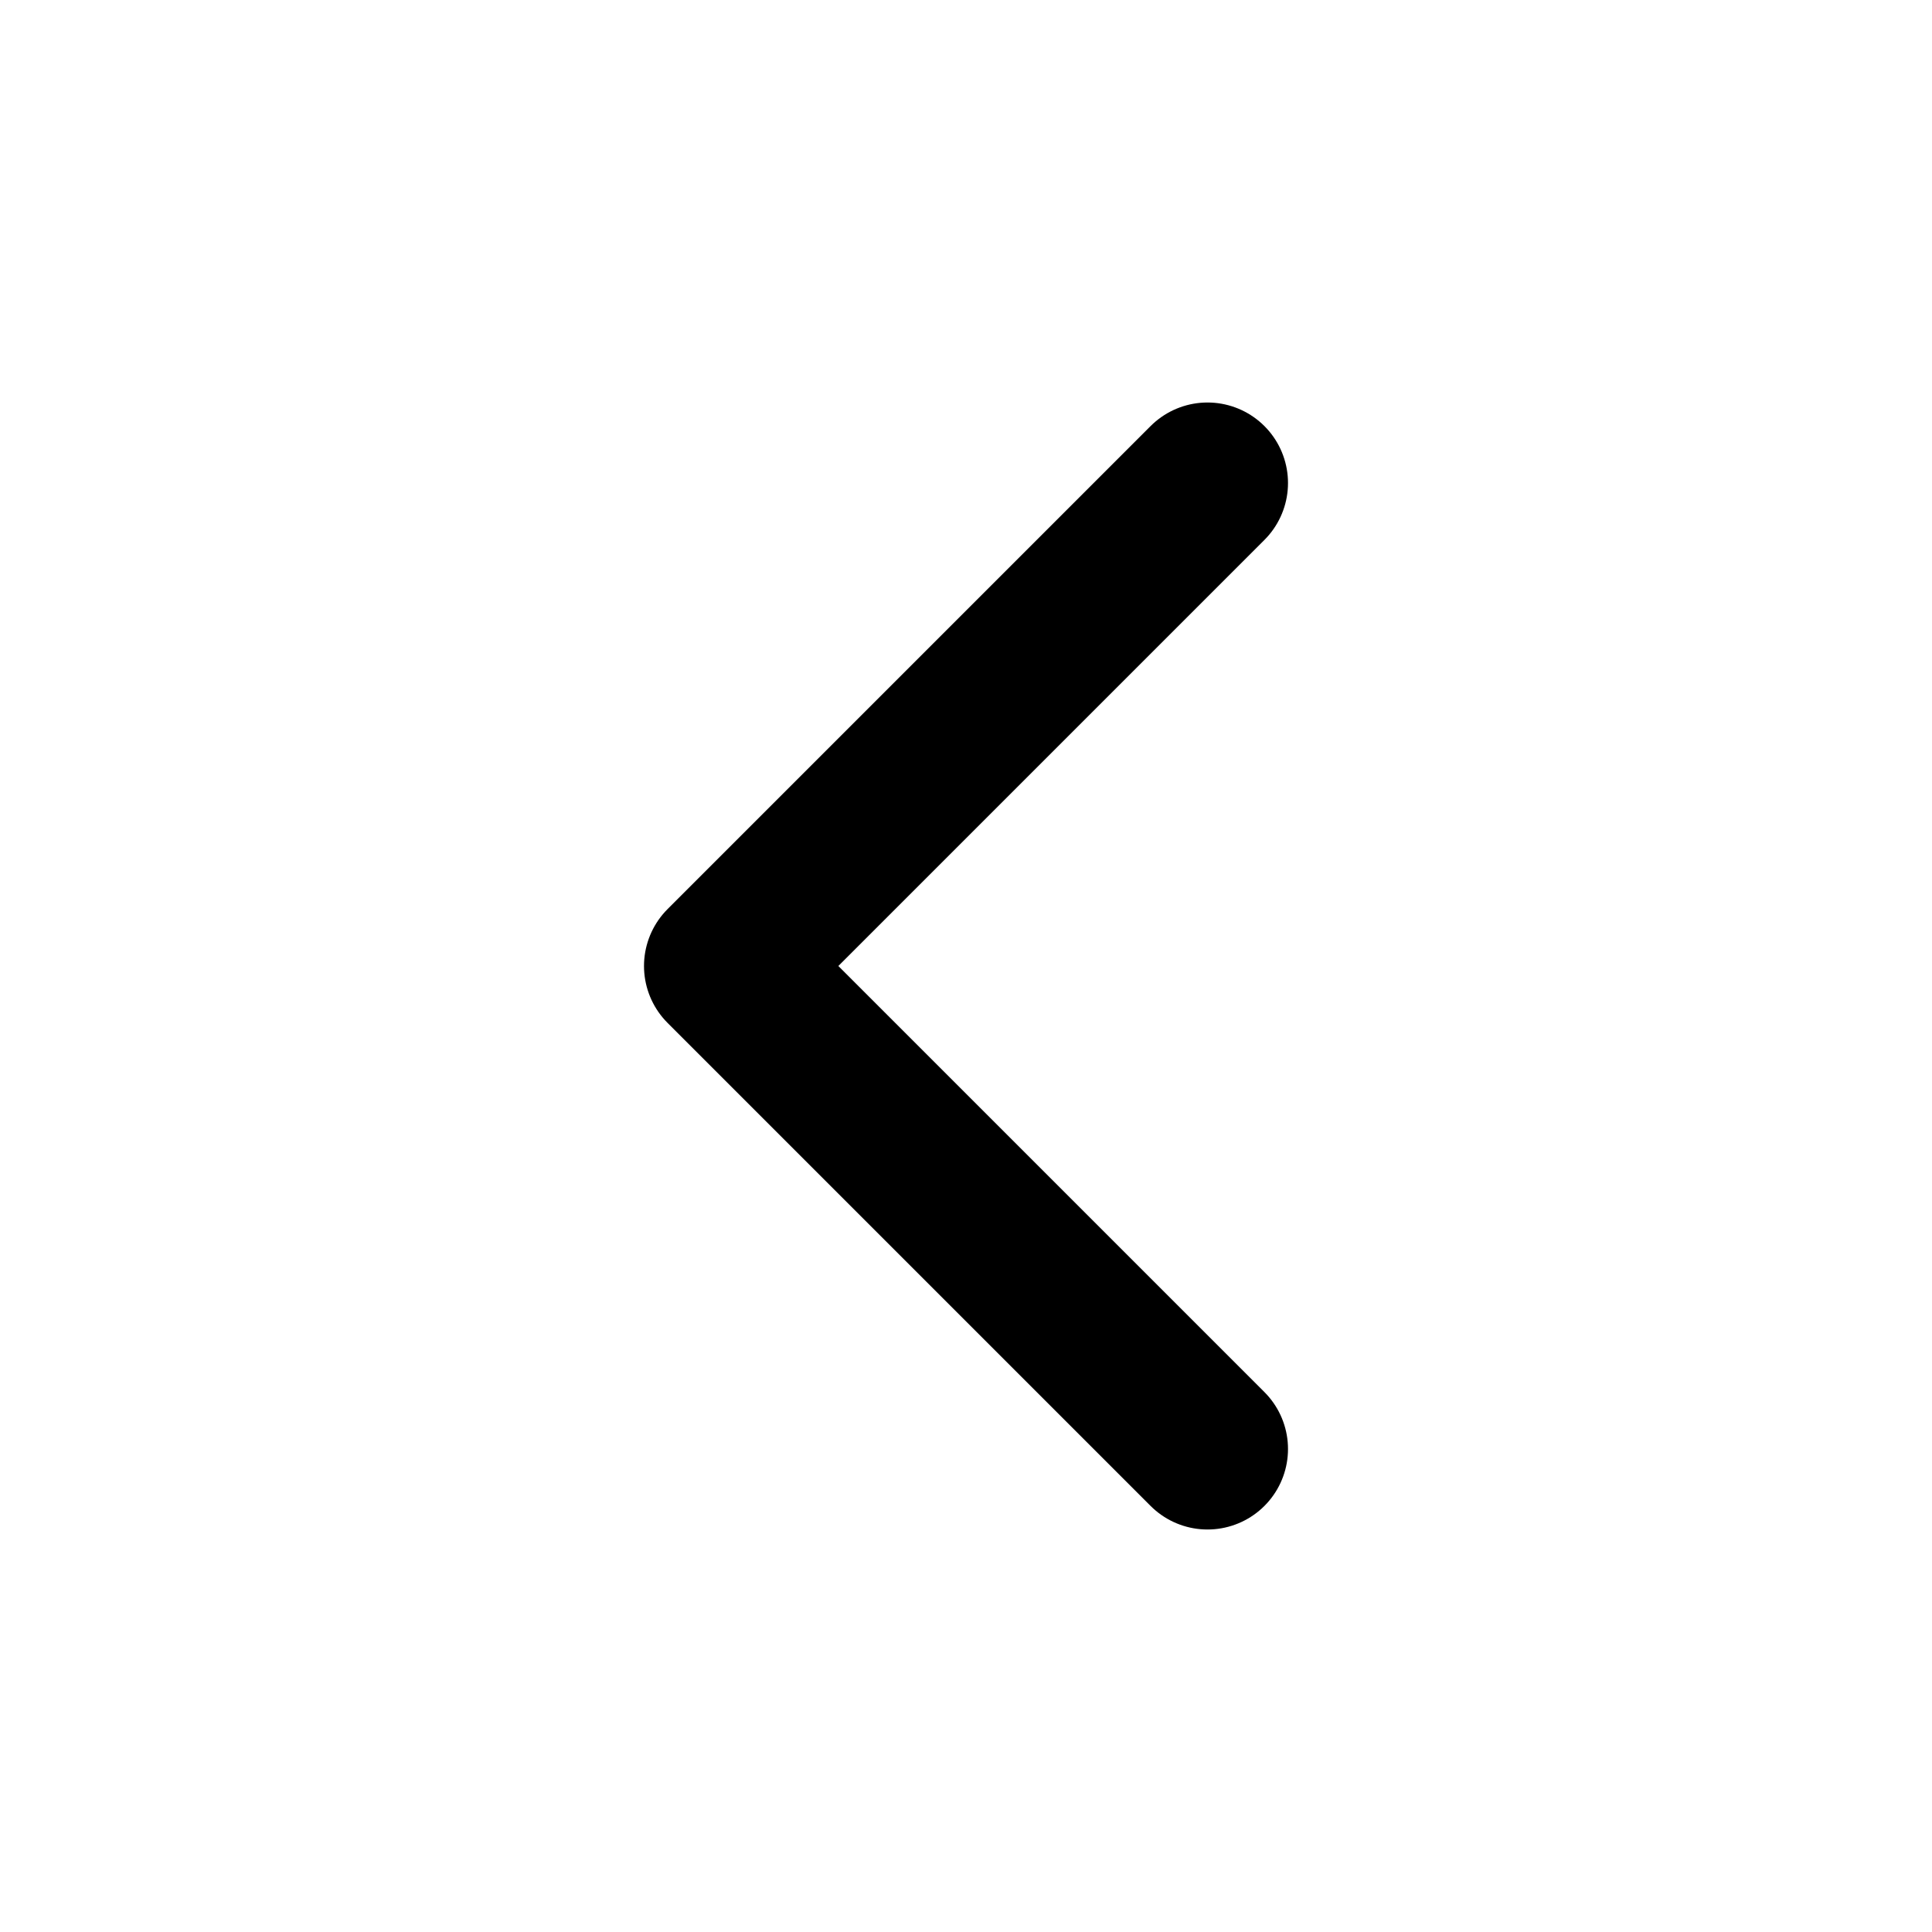
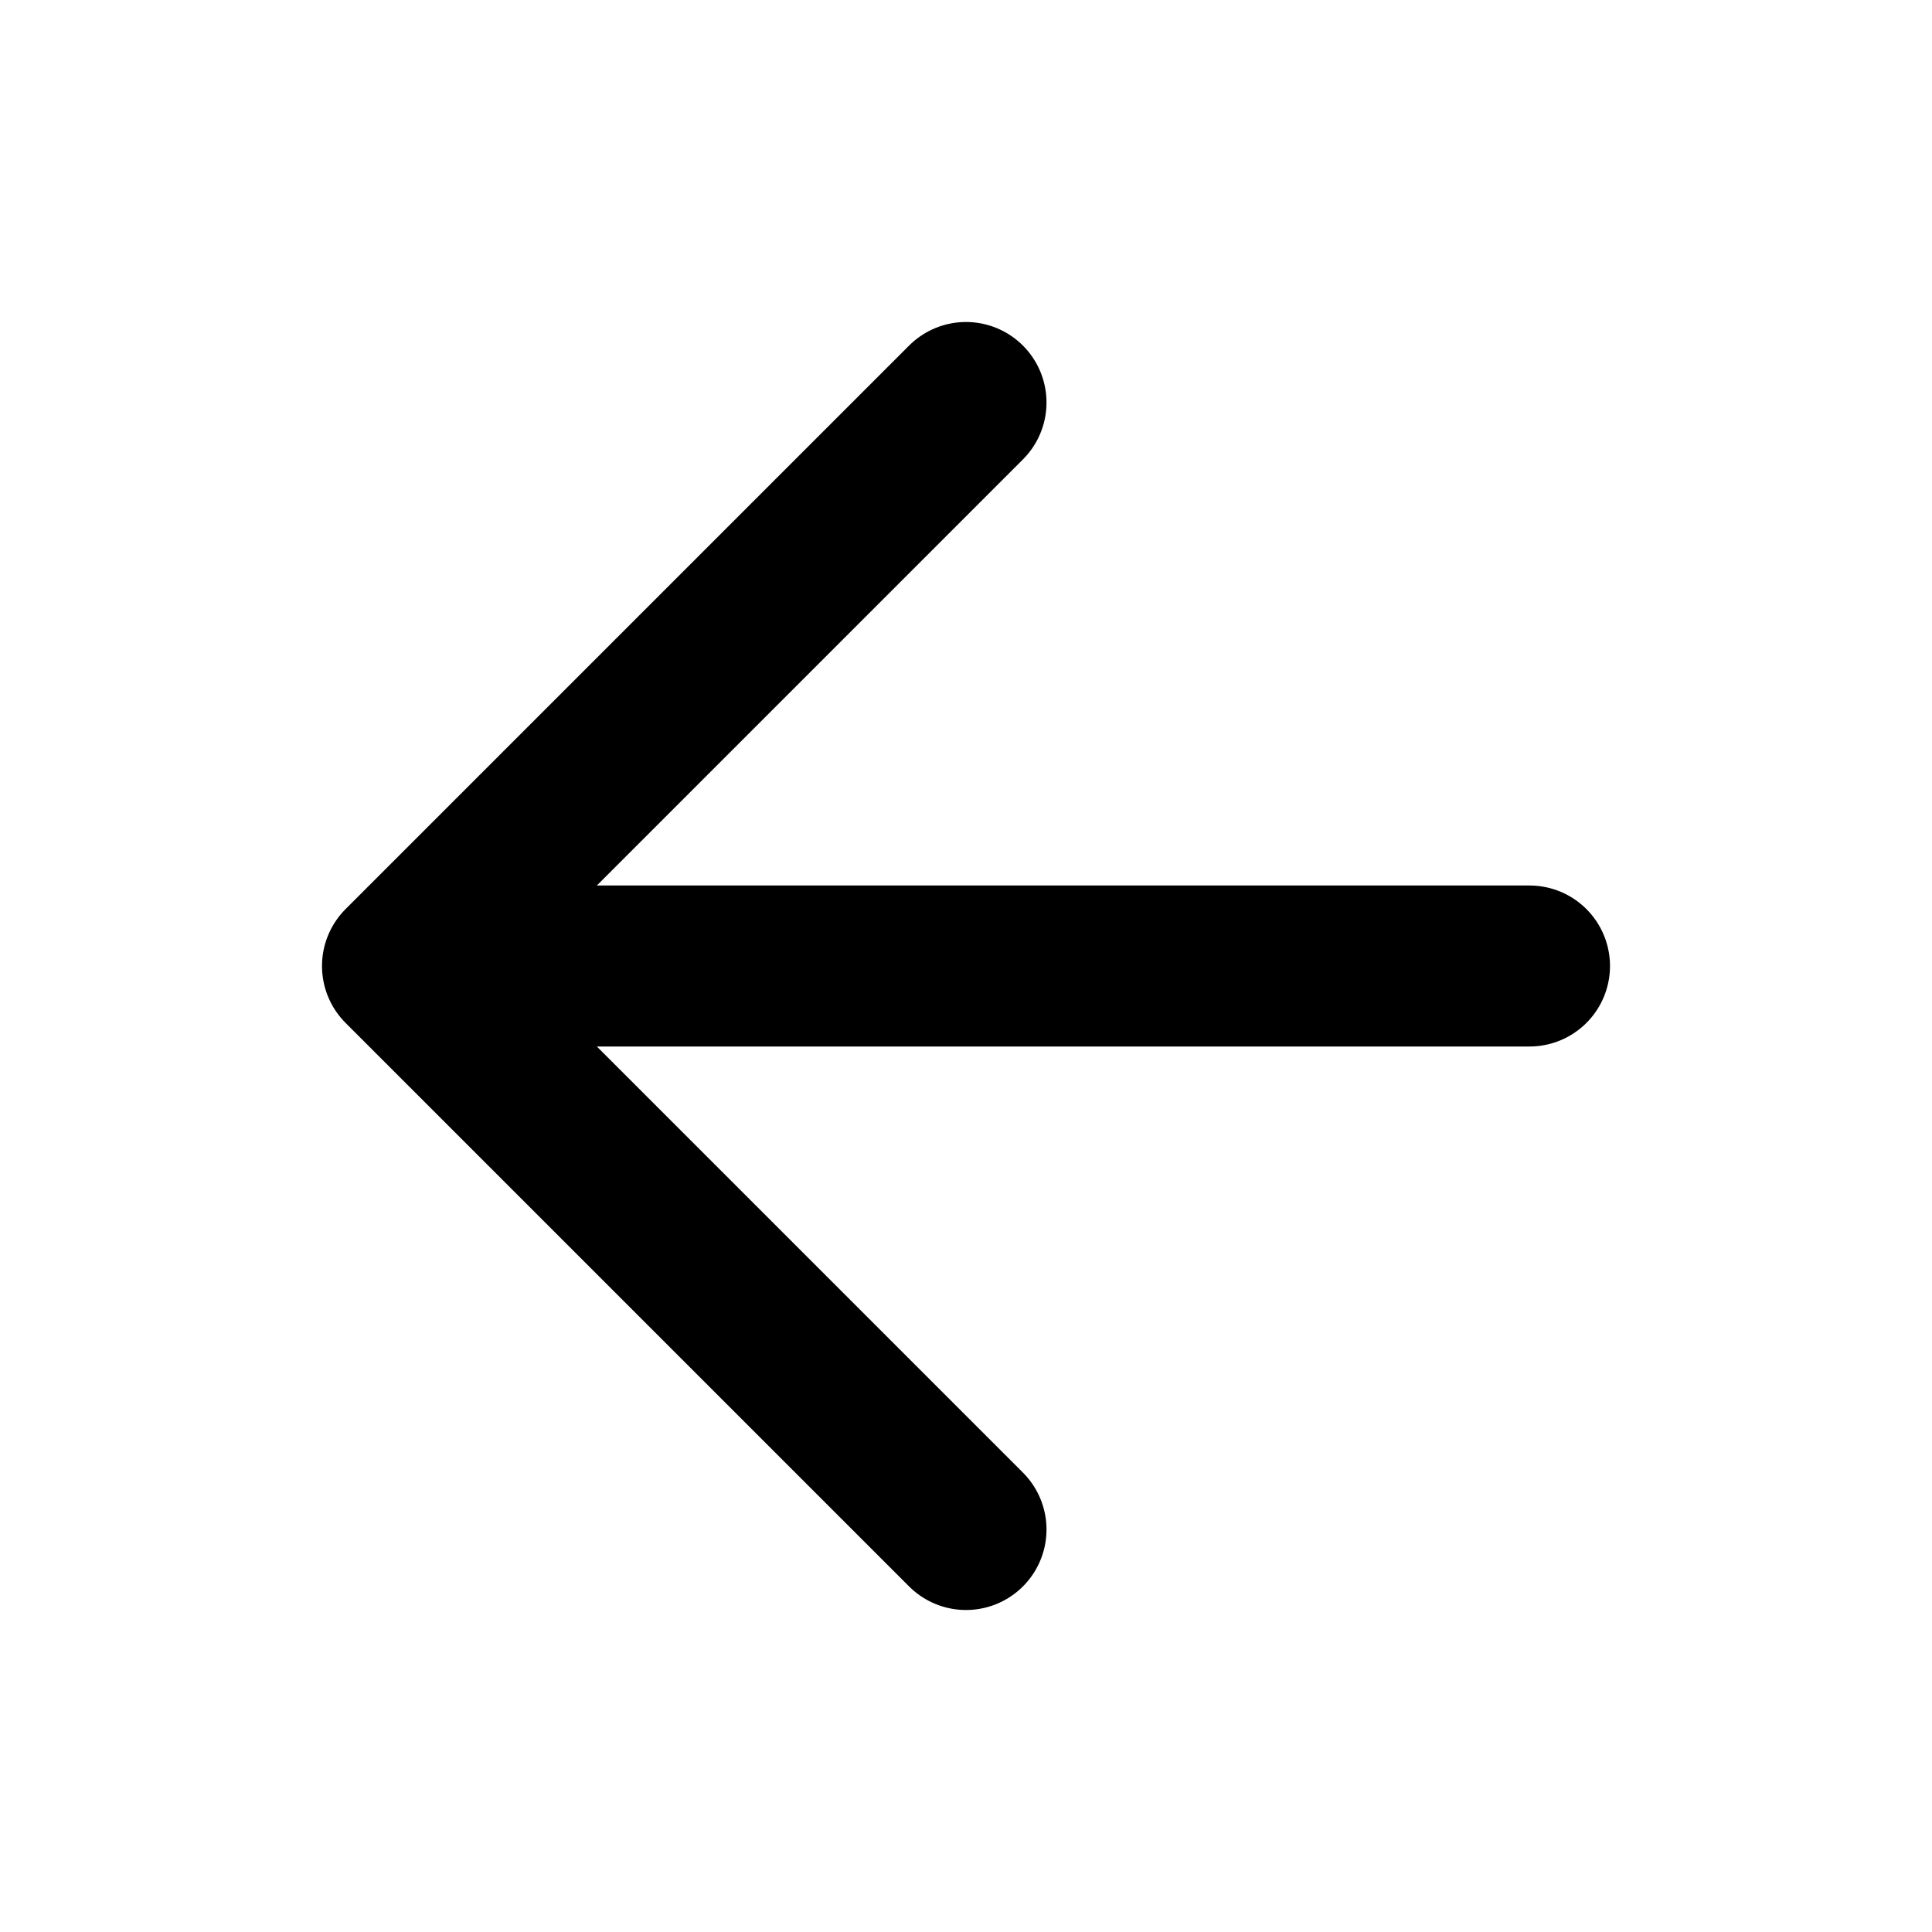
<svg xmlns="http://www.w3.org/2000/svg" width="24" height="24" focusable="false">
  <g id="tuiIconArrowLeftLarge" transform="translate(-12,-12)">
    <svg x="50%" y="50%">
      <svg width="24" height="24" viewBox="0 0 24 24" fill="none">
-         <path d="M15 18l-6-6 6-6" stroke="currentColor" stroke-width="2" stroke-linecap="round" stroke-linejoin="round" />
+         <path d="M19 12H5M12 19l-7-7 7-7" stroke="currentColor" stroke-width="2" stroke-linecap="round" stroke-linejoin="round" />
      </svg>
    </svg>
  </g>
</svg>
